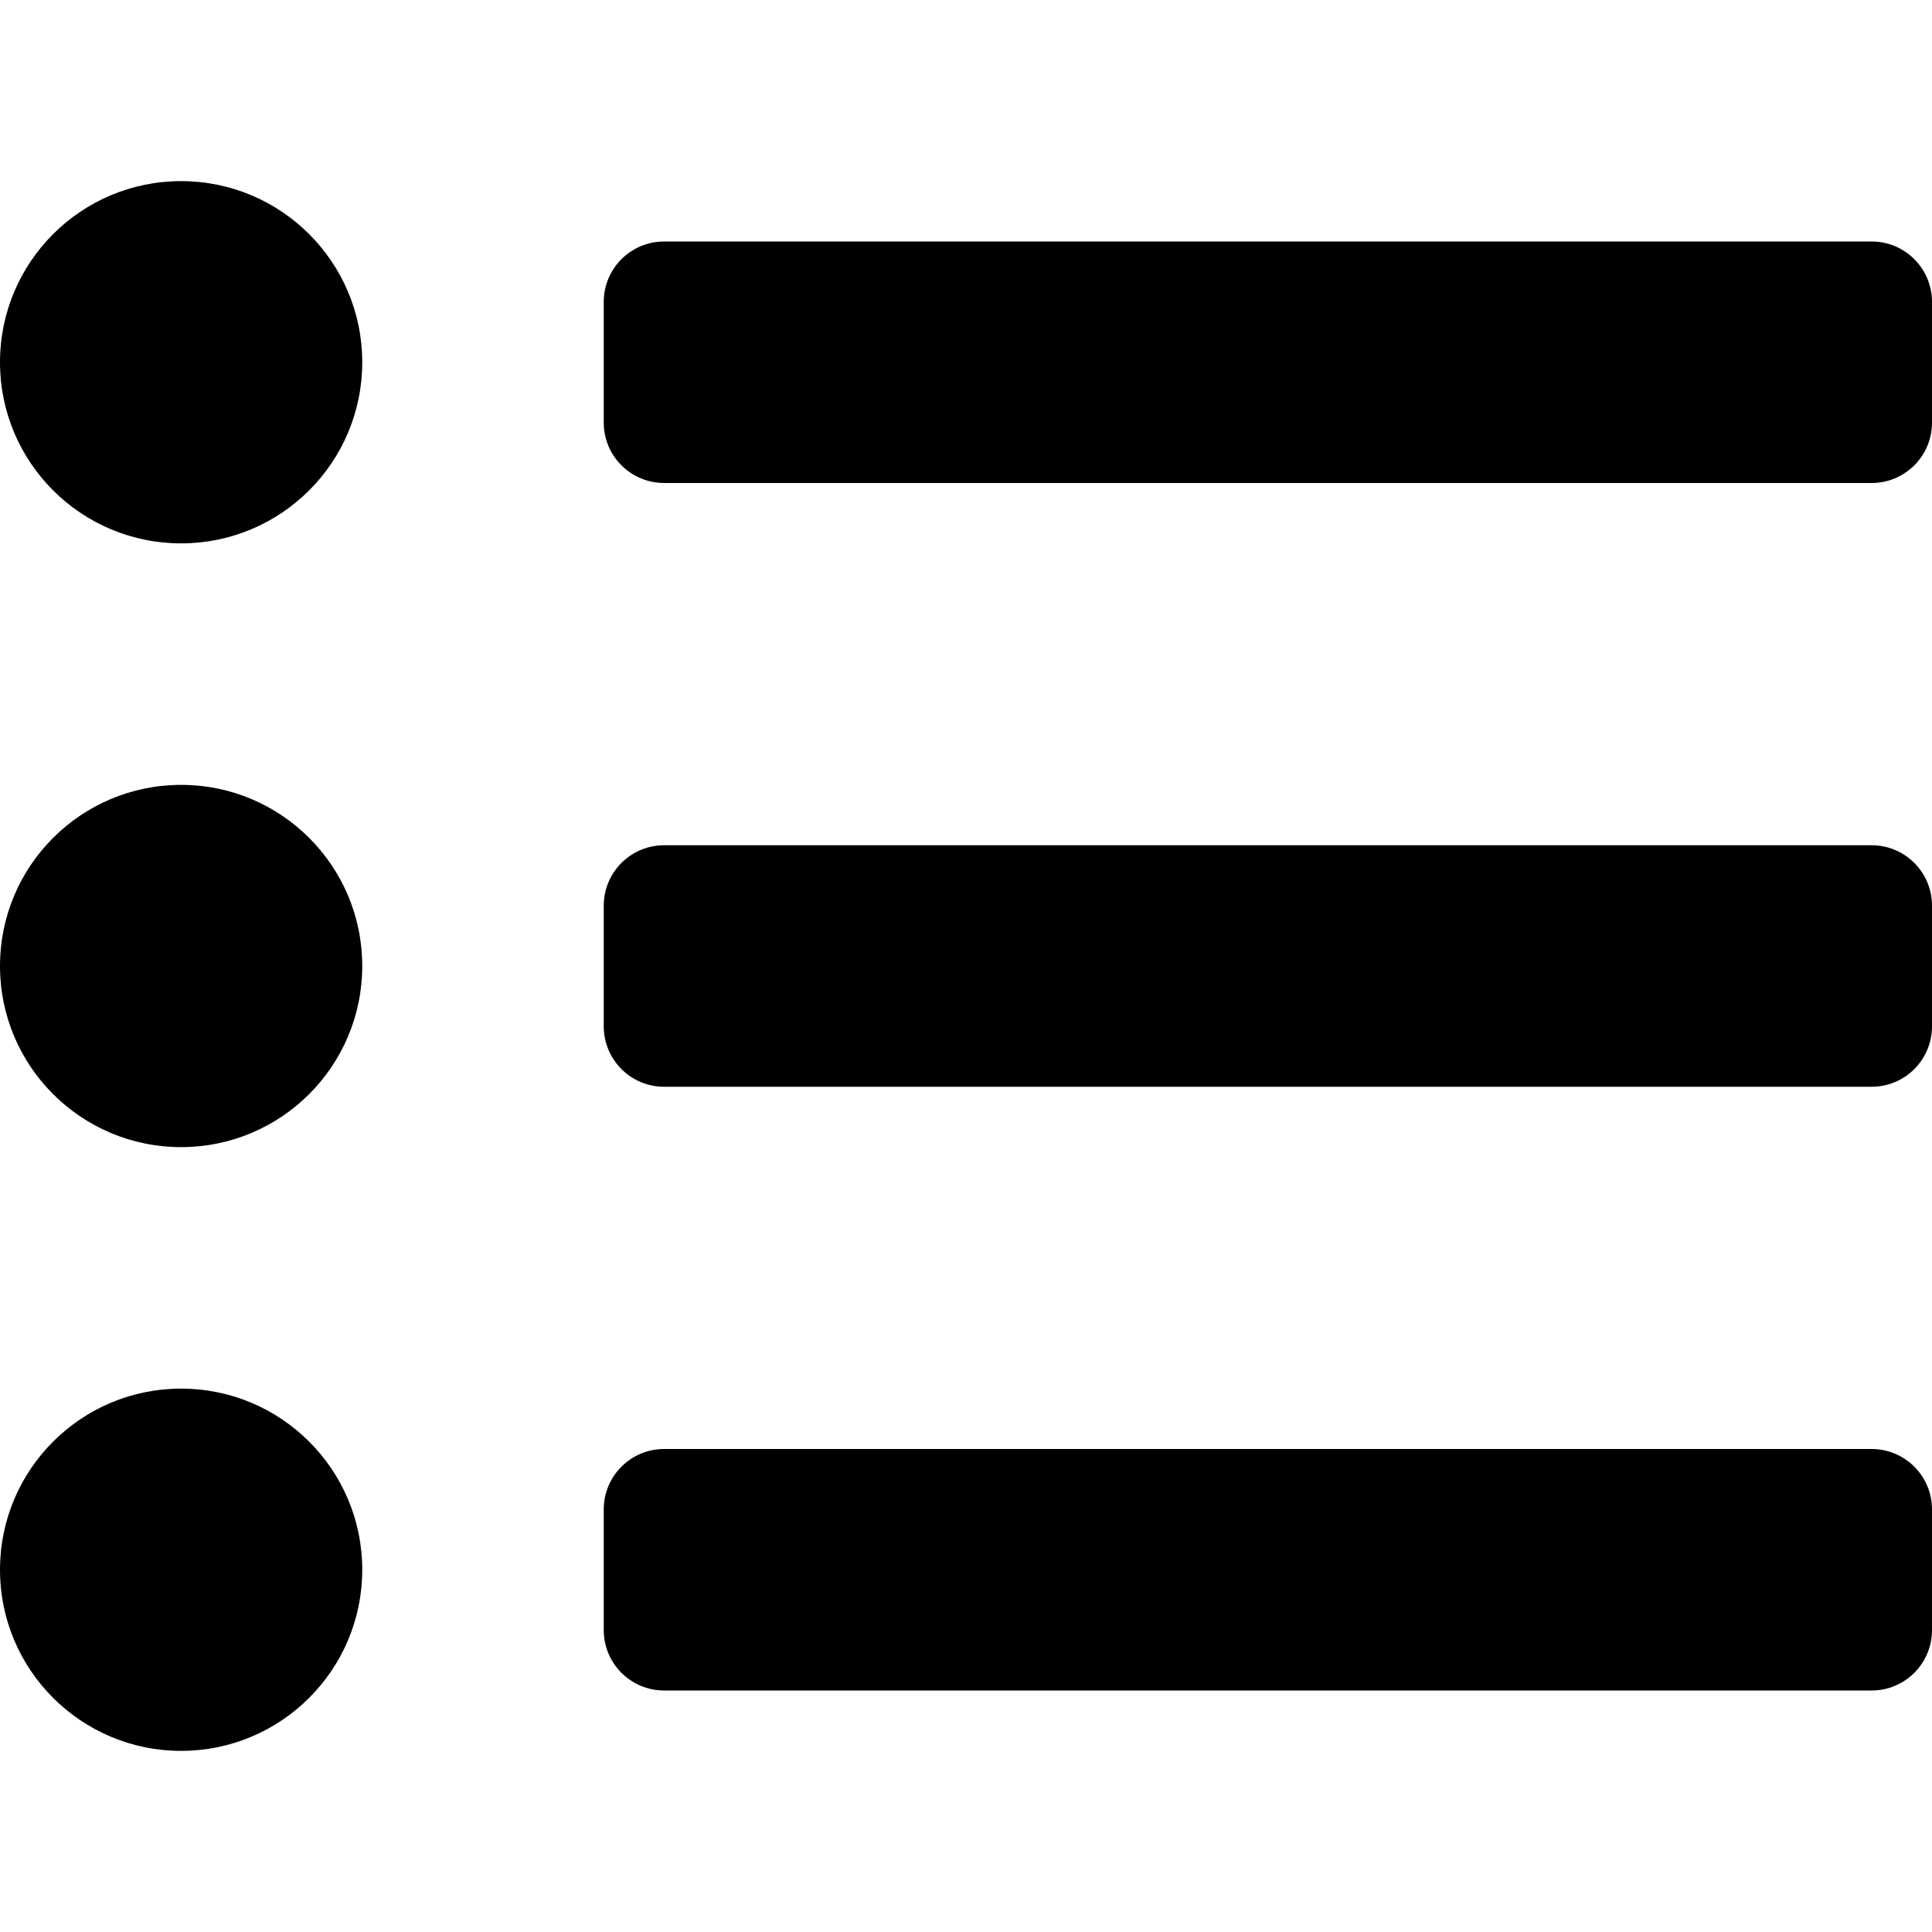
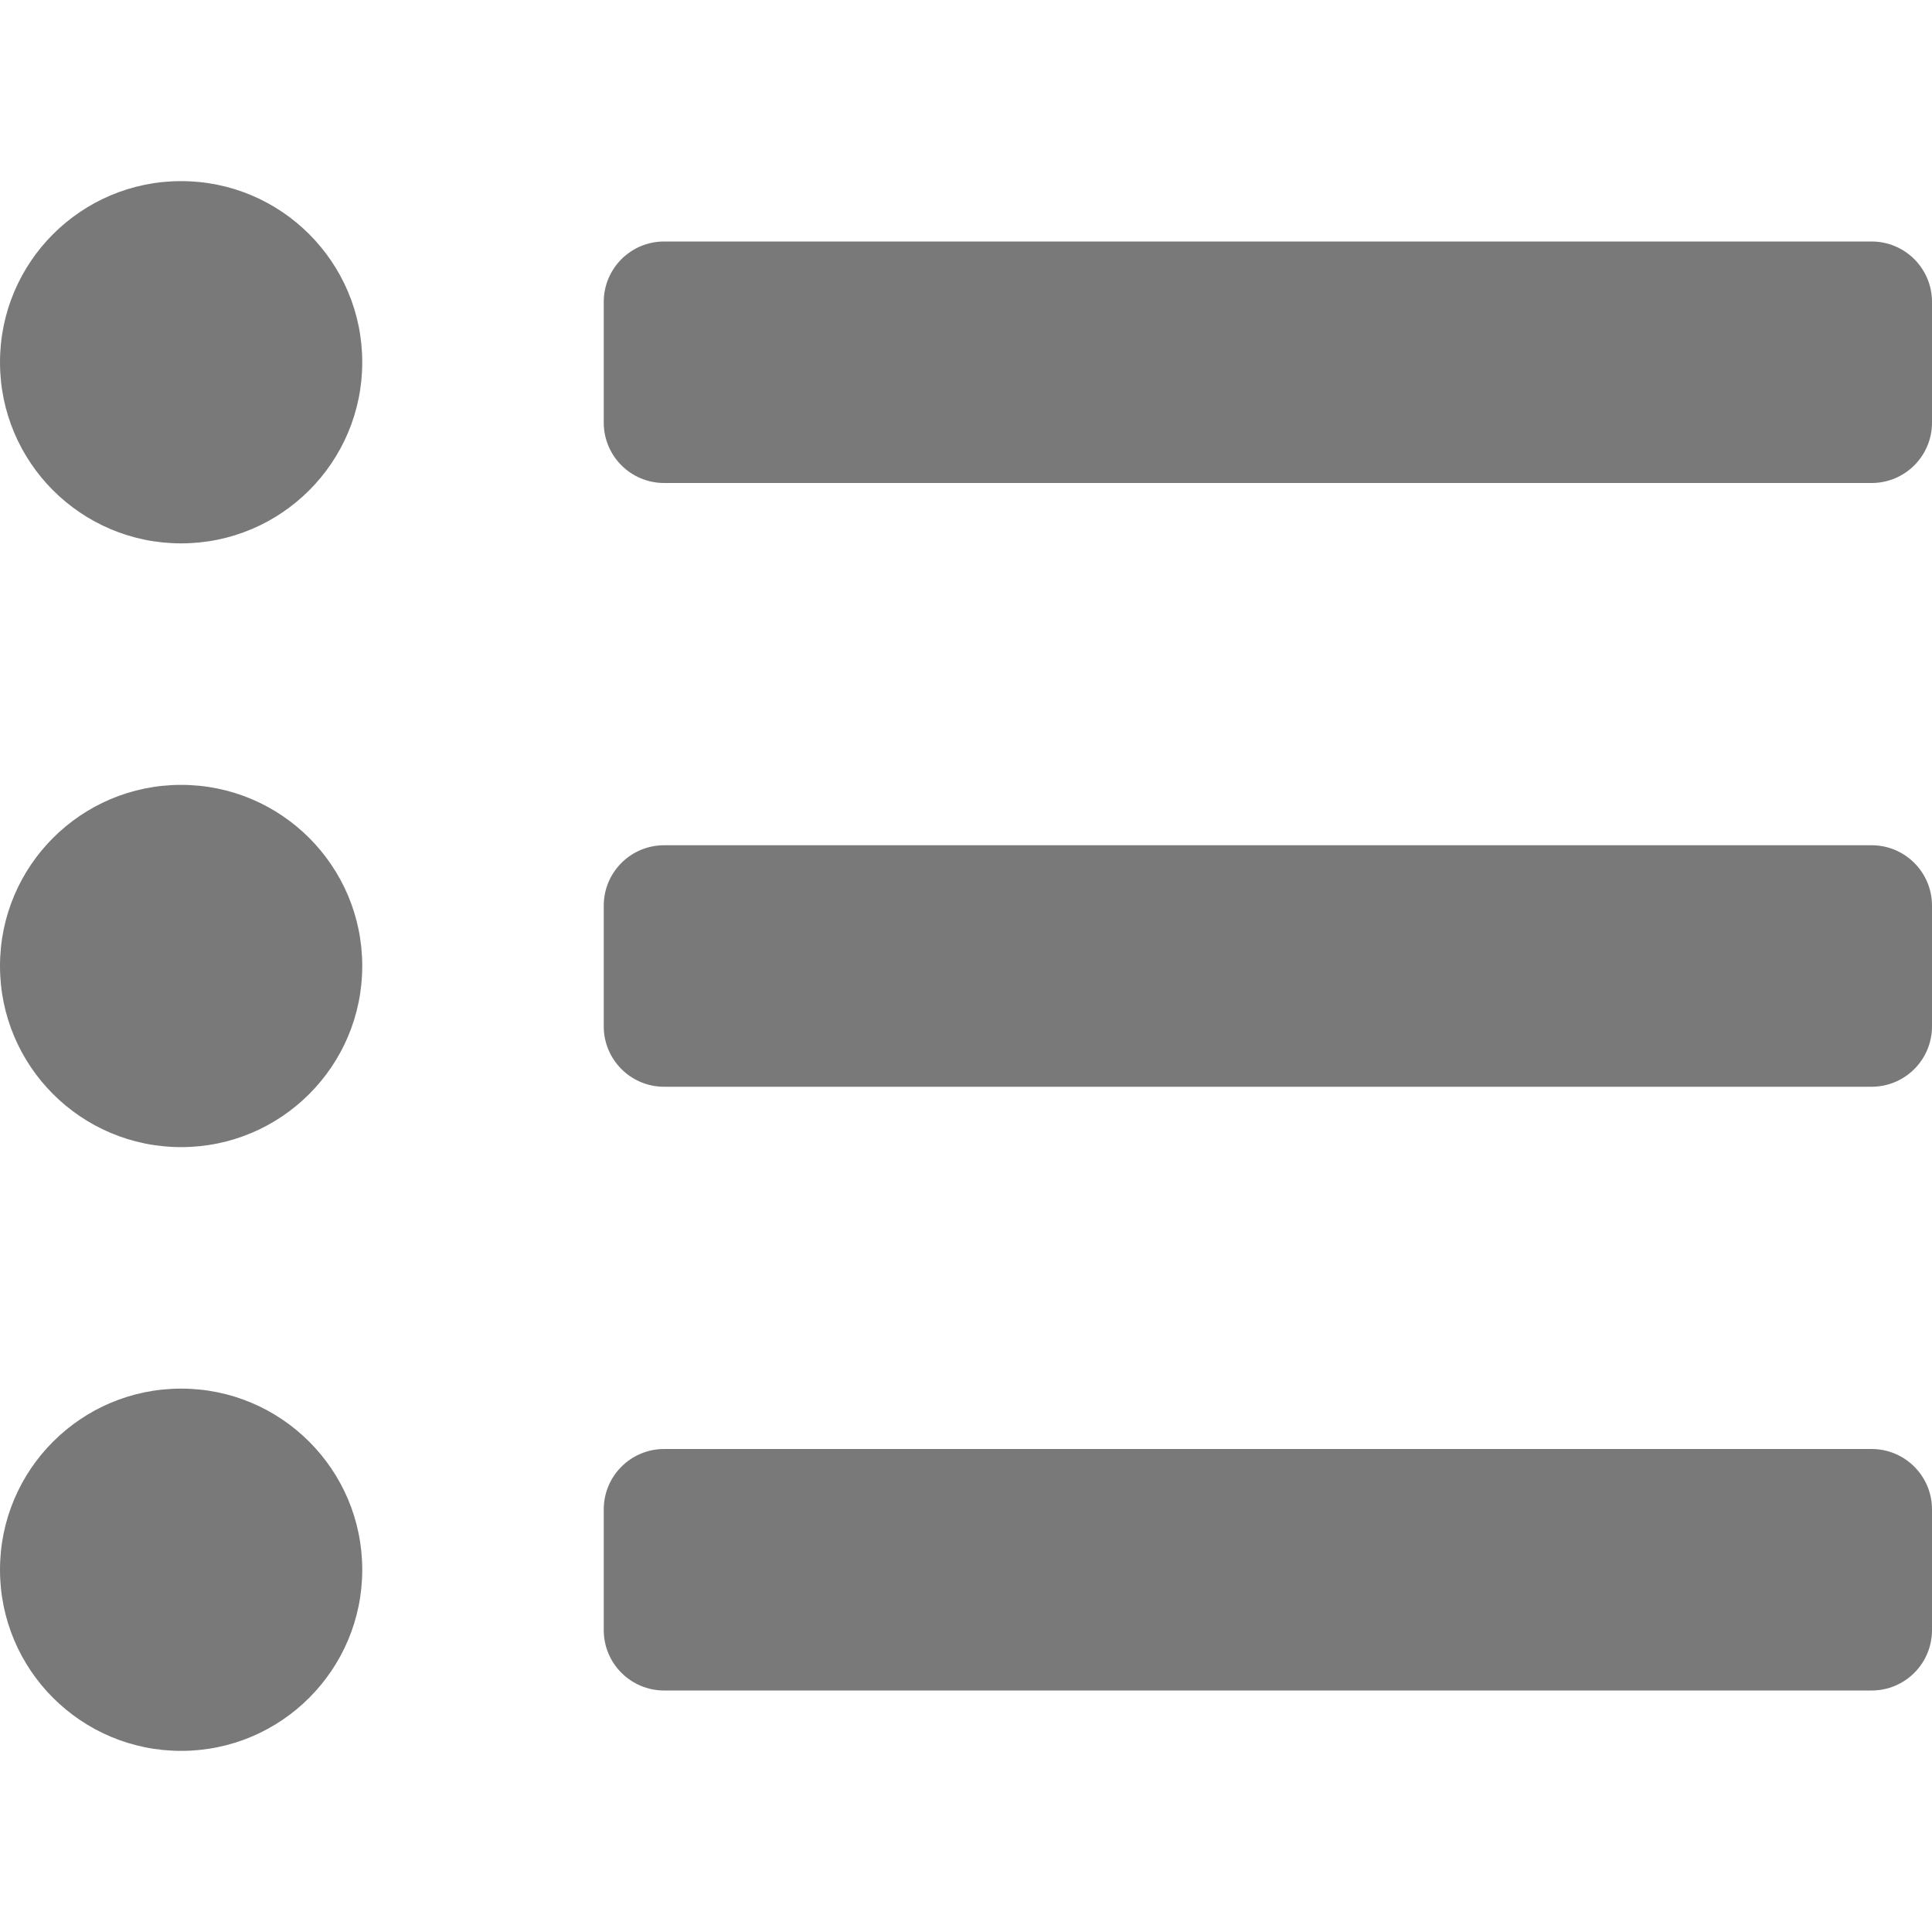
<svg xmlns="http://www.w3.org/2000/svg" aria-hidden="true" focusable="false" data-prefix="fas" data-icon="list-ul" class="svg-inline--fa fa-list-ul fa-w-16" role="img" viewBox="0 0 512 512">
-   <path fill="currentColor" d="M48 48a48 48 0 1 0 48 48 48 48 0 0 0-48-48zm0 160a48 48 0 1 0 48 48 48 48 0 0 0-48-48zm0 160a48 48 0 1 0 48 48 48 48 0 0 0-48-48zm448 16H176a16 16 0 0 0-16 16v32a16 16 0 0 0 16 16h320a16 16 0 0 0 16-16v-32a16 16 0 0 0-16-16zm0-320H176a16 16 0 0 0-16 16v32a16 16 0 0 0 16 16h320a16 16 0 0 0 16-16V80a16 16 0 0 0-16-16zm0 160H176a16 16 0 0 0-16 16v32a16 16 0 0 0 16 16h320a16 16 0 0 0 16-16v-32a16 16 0 0 0-16-16z" />
+   <path fill="#797979" d="M48 48a48 48 0 1 0 48 48 48 48 0 0 0-48-48zm0 160a48 48 0 1 0 48 48 48 48 0 0 0-48-48zm0 160a48 48 0 1 0 48 48 48 48 0 0 0-48-48zm448 16H176a16 16 0 0 0-16 16v32a16 16 0 0 0 16 16h320a16 16 0 0 0 16-16v-32a16 16 0 0 0-16-16zm0-320H176a16 16 0 0 0-16 16v32a16 16 0 0 0 16 16h320a16 16 0 0 0 16-16V80a16 16 0 0 0-16-16zm0 160H176a16 16 0 0 0-16 16v32a16 16 0 0 0 16 16h320a16 16 0 0 0 16-16v-32a16 16 0 0 0-16-16z" />
</svg>
